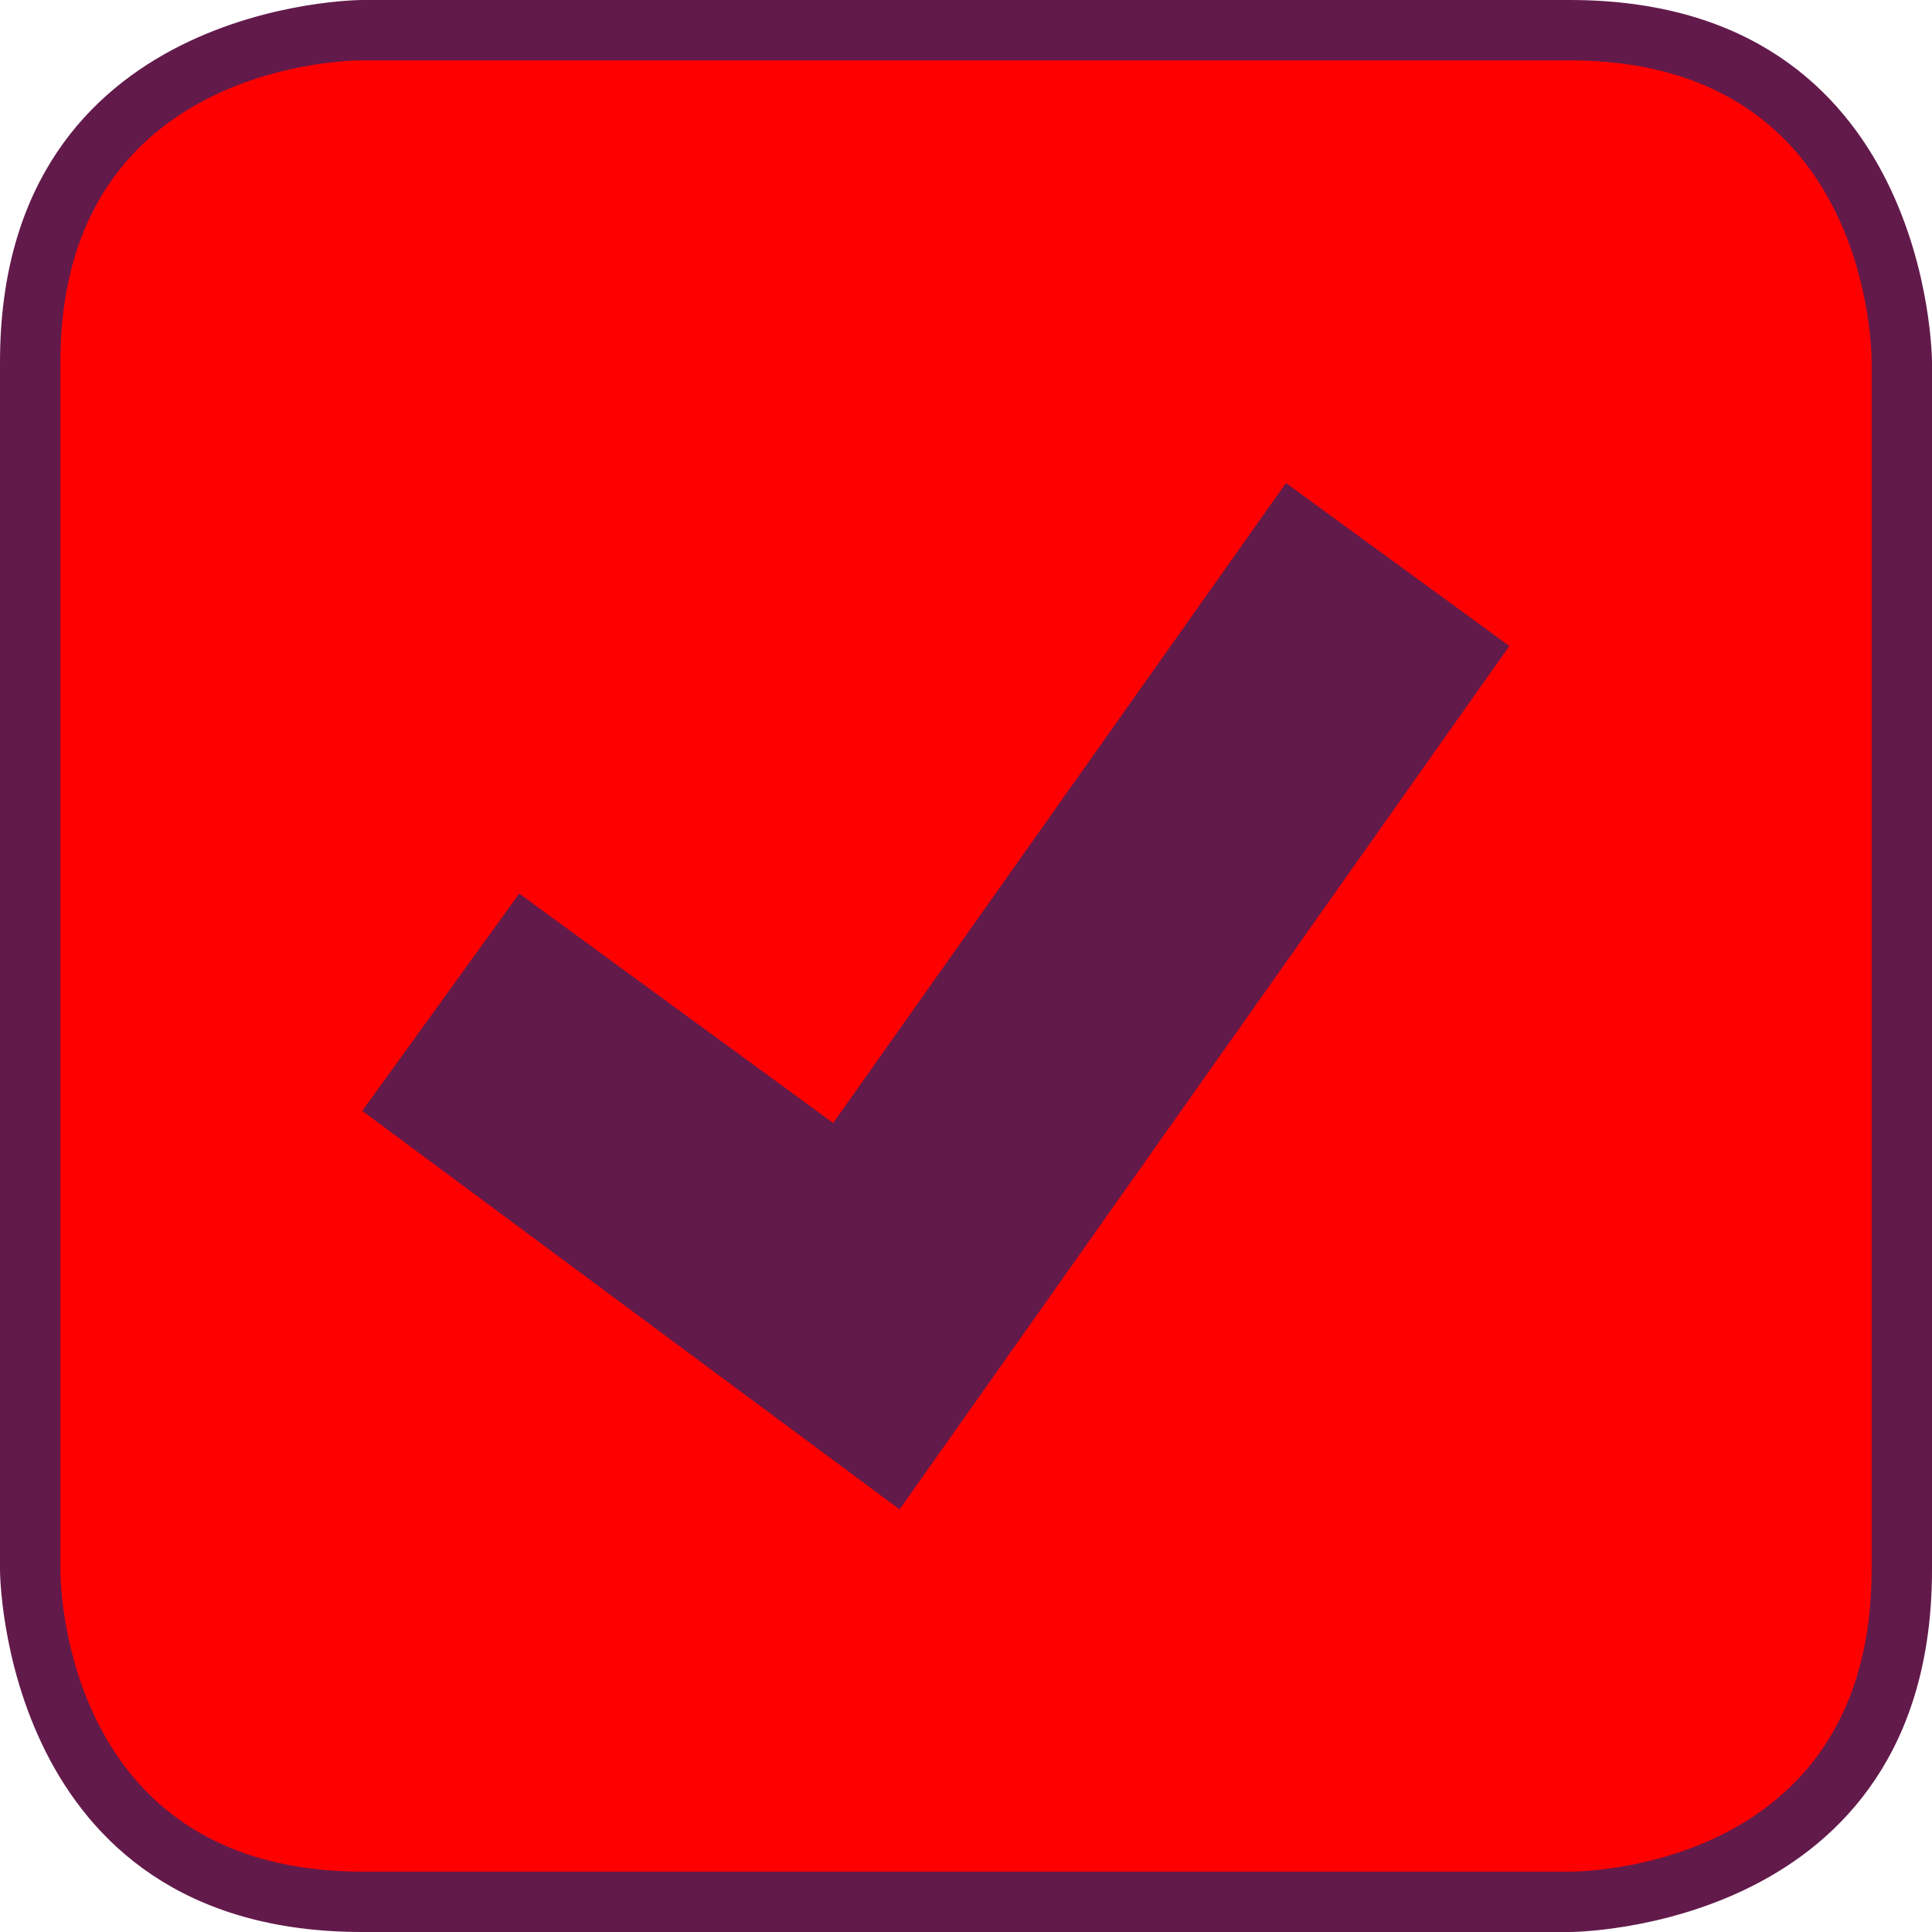
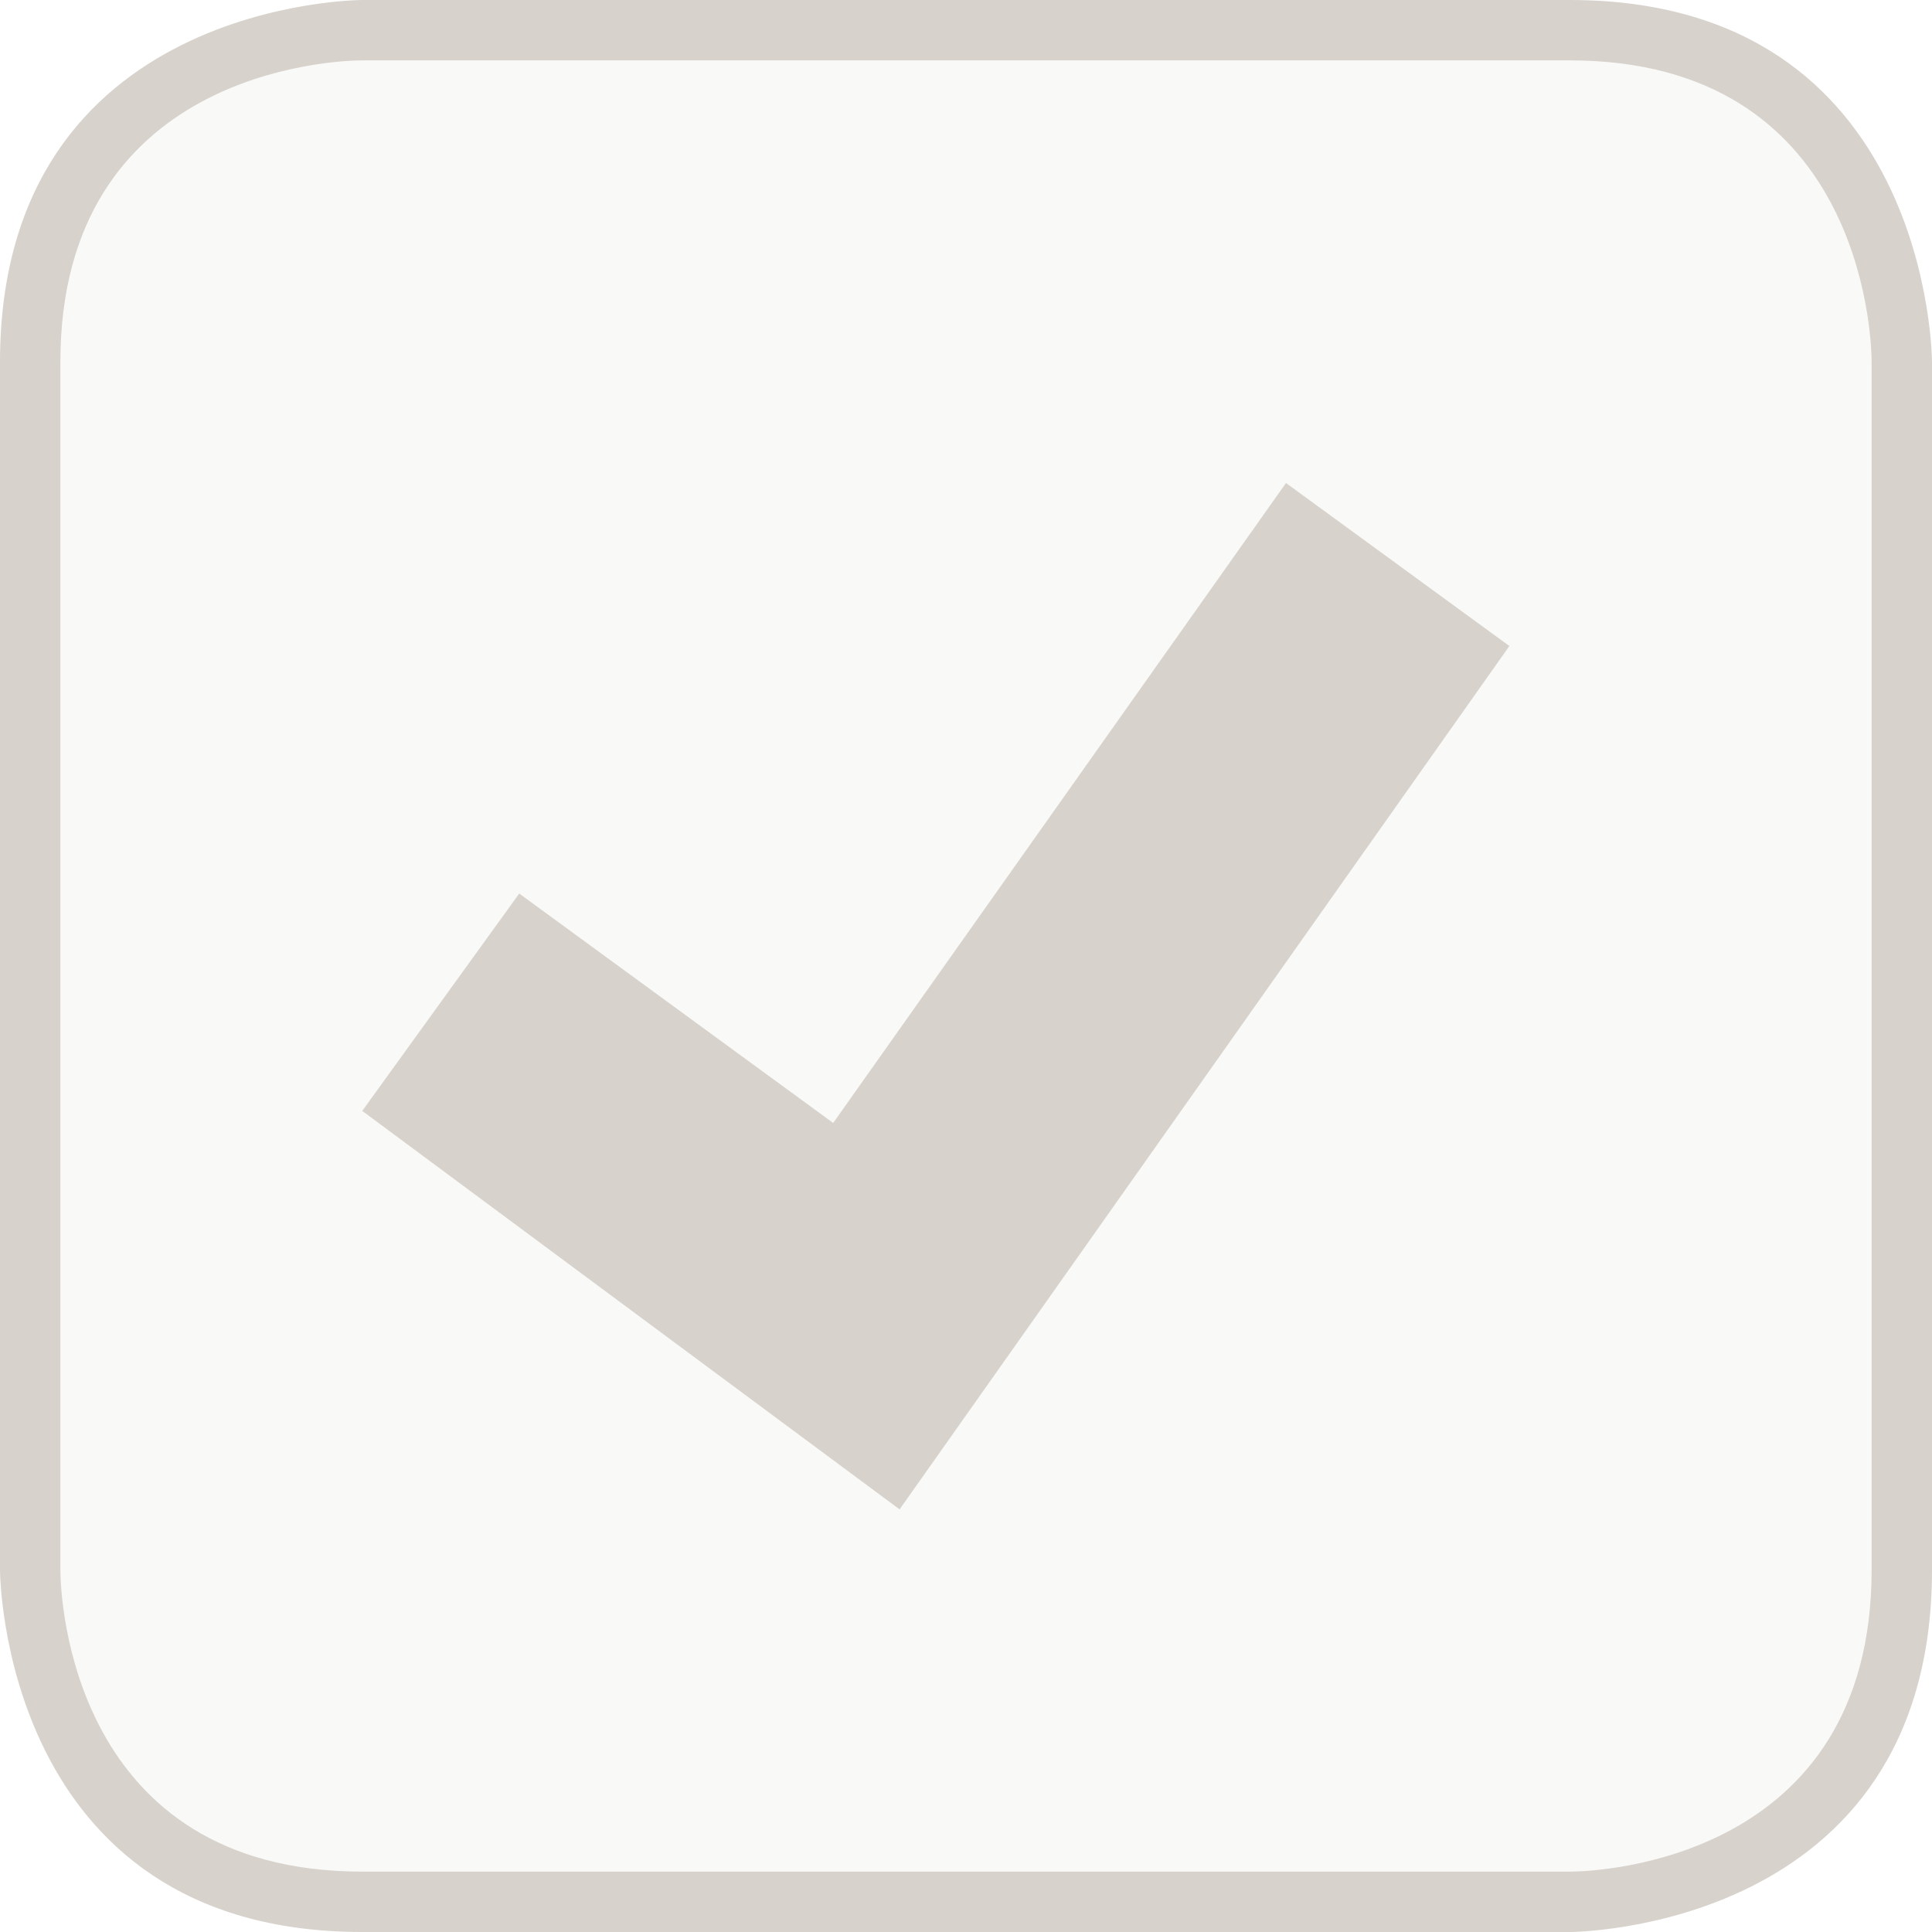
<svg xmlns="http://www.w3.org/2000/svg" version="1.0" x="0px" y="0px" width="32px" height="32px" viewBox="0 0 32 32" enable-background="new 0 0 32 32" xml:space="preserve">
  <g>
-     <path fill="red" d="M6,31.5c-5.4,0-5.5-5.3-5.5-5.5V6c0-5.4,5.3-5.5,5.5-5.5h20c5.4,0,5.5,5.3,5.5,5.5v20 c0,5.4-5.3,5.5-5.5,5.5H6z" />
-     <path fill="#621A4B" d="M26,1c4.8,0,5,4.5,5,5v20c0,4.8-4.5,5-5,5H6c-4.8,0-5-4.5-5-5V6c0-4.8,4.5-5,5-5H26 M26,0H6c0,0-6,0-6,6 v20c0,0,0,6,6,6h20c0,0,6,0,6-6V6C32,6,32,0,26,0L26,0z" />
+     <path fill="#f9f9f8" d="M6,31.5c-5.4,0-5.5-5.3-5.5-5.5V6c0-5.4,5.3-5.5,5.5-5.5h20c5.4,0,5.5,5.3,5.5,5.5v20 c0,5.4-5.3,5.5-5.5,5.5H6z" />
+     <path fill="#d7d2cb" d="M26,1c4.8,0,5,4.5,5,5v20c0,4.8-4.5,5-5,5H6c-4.8,0-5-4.5-5-5V6c0-4.8,4.5-5,5-5H26 M26,0H6c0,0-6,0-6,6 v20c0,0,0,6,6,6h20c0,0,6,0,6-6V6C32,6,32,0,26,0L26,0z" />
  </g>
-   <polygon fill="#621A4B" points="21.3,8 13.8,18.6 8.6,14.8 6,18.4 14.9,25 25,10.7  " />
+   <polygon fill="#d7d2cb" points="21.3,8 13.8,18.6 8.6,14.8 6,18.4 14.9,25 25,10.7" />
</svg>
